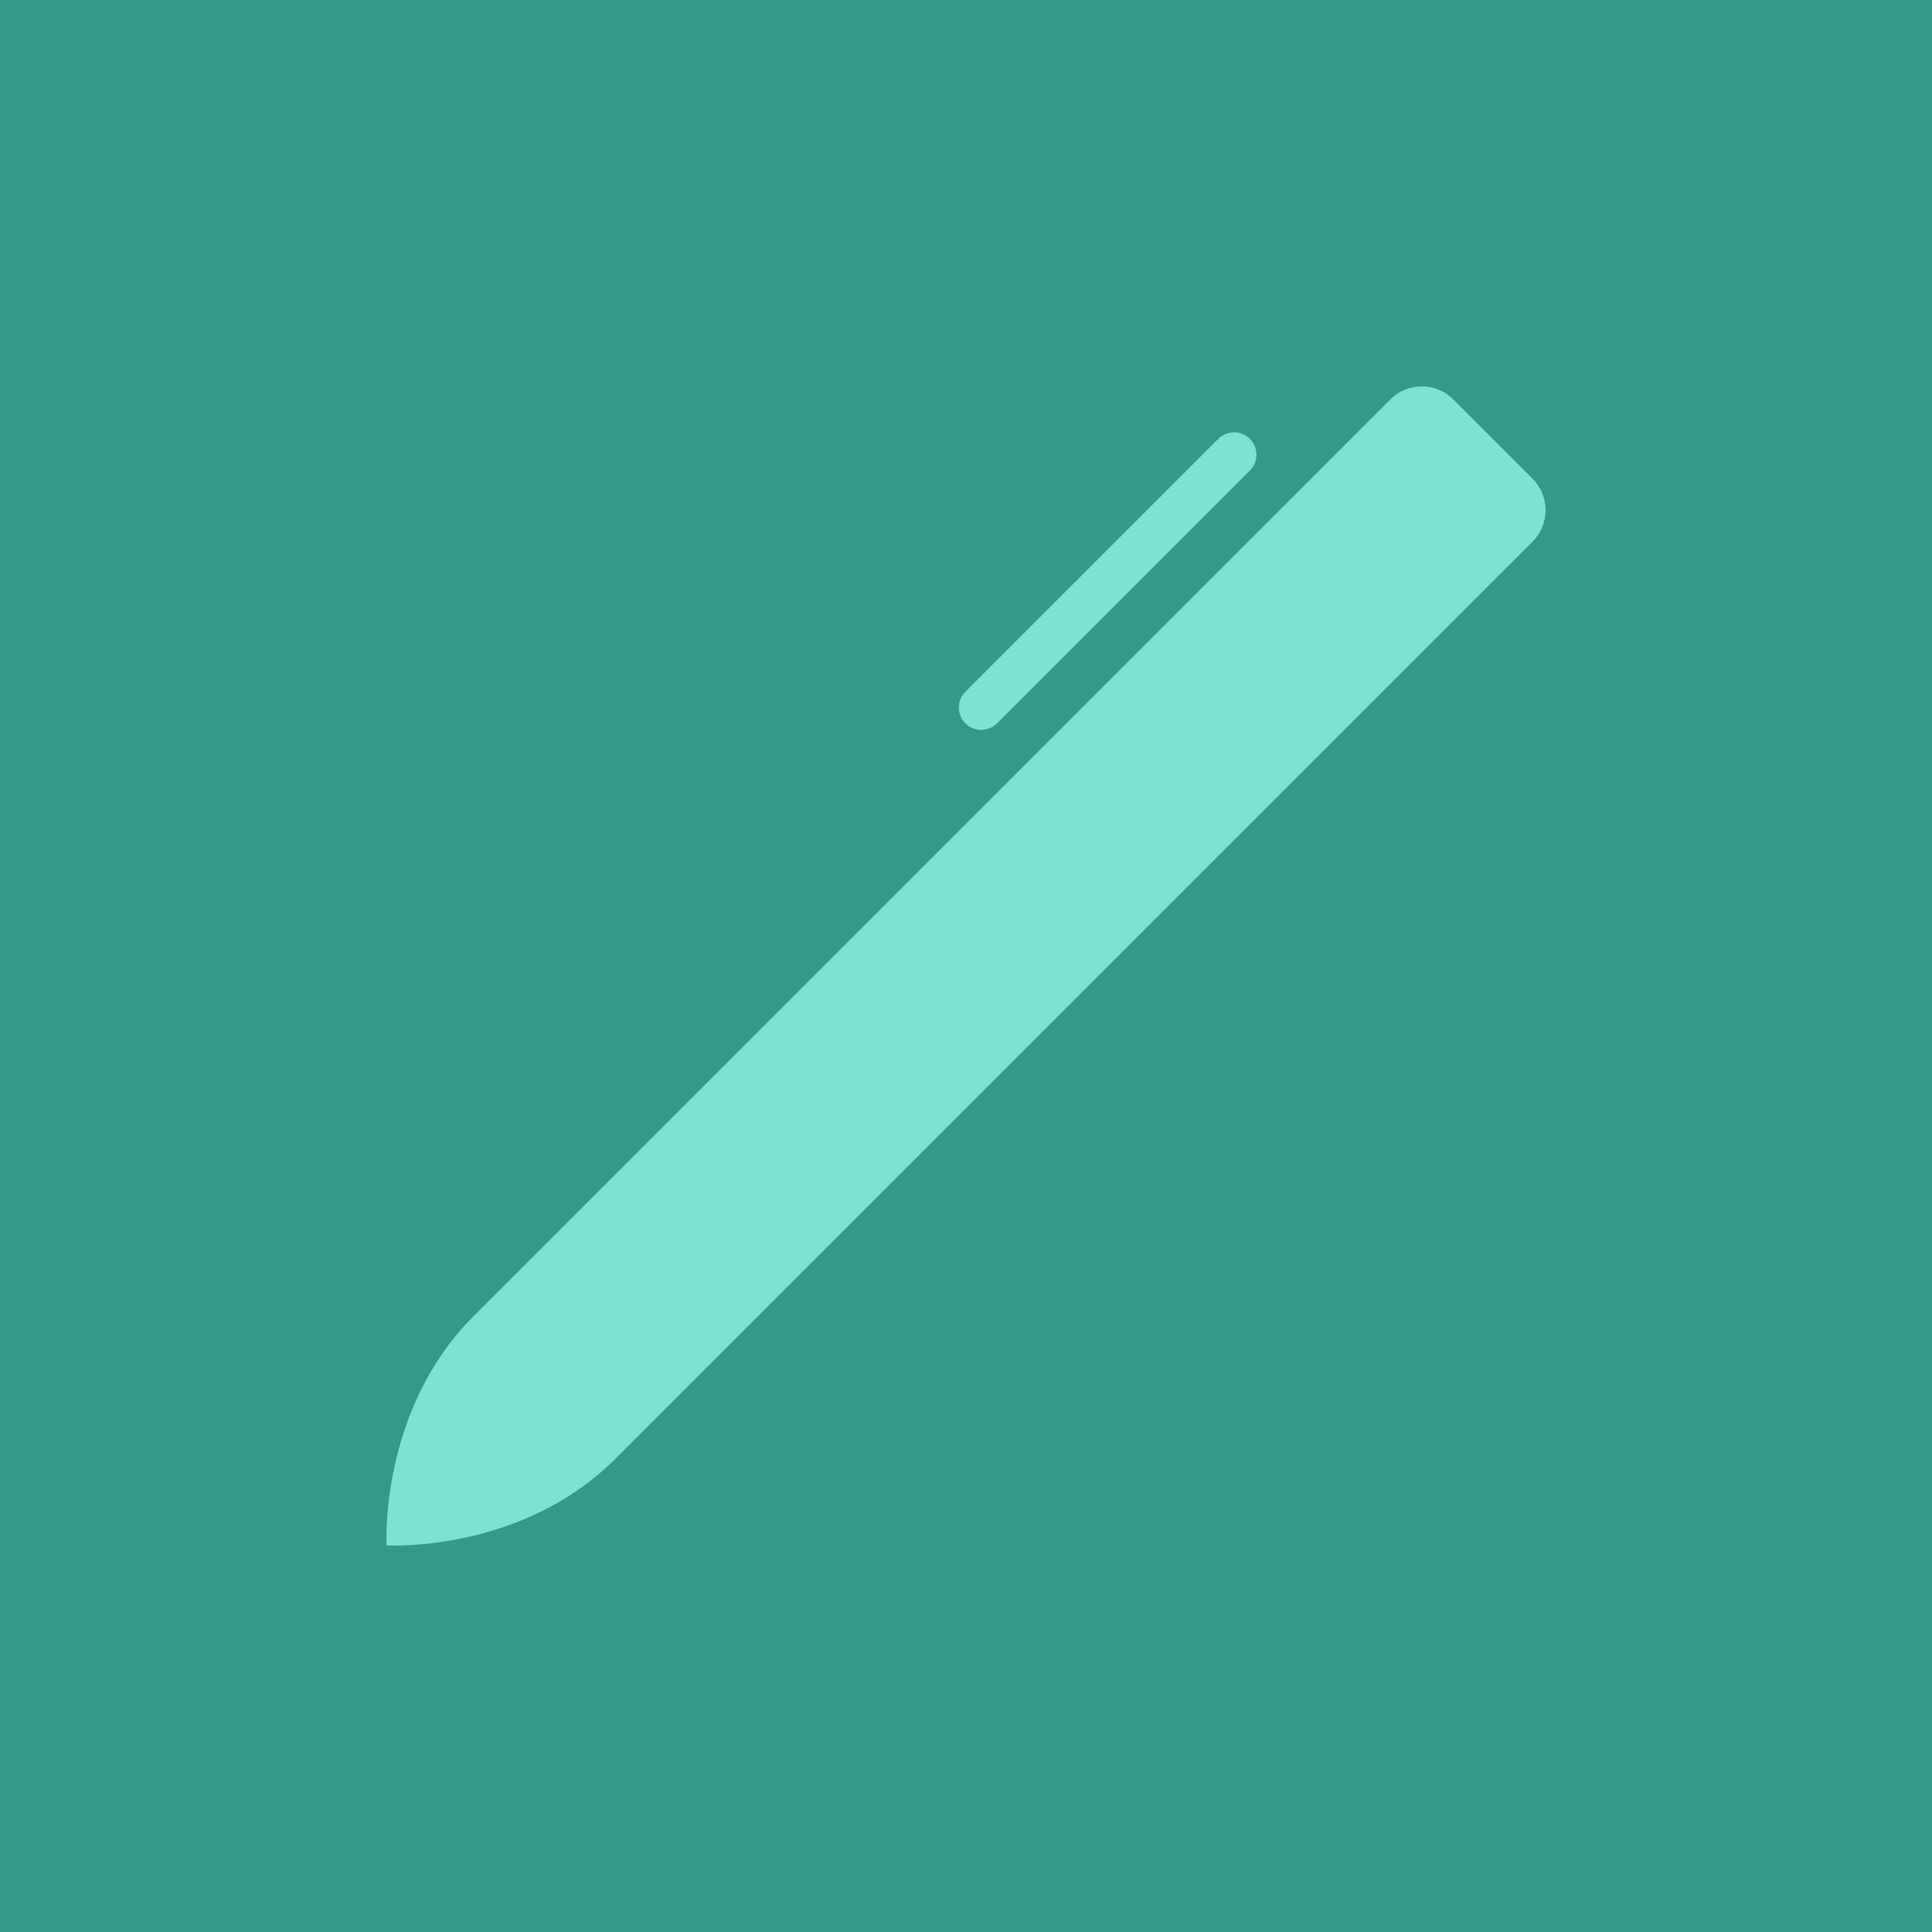
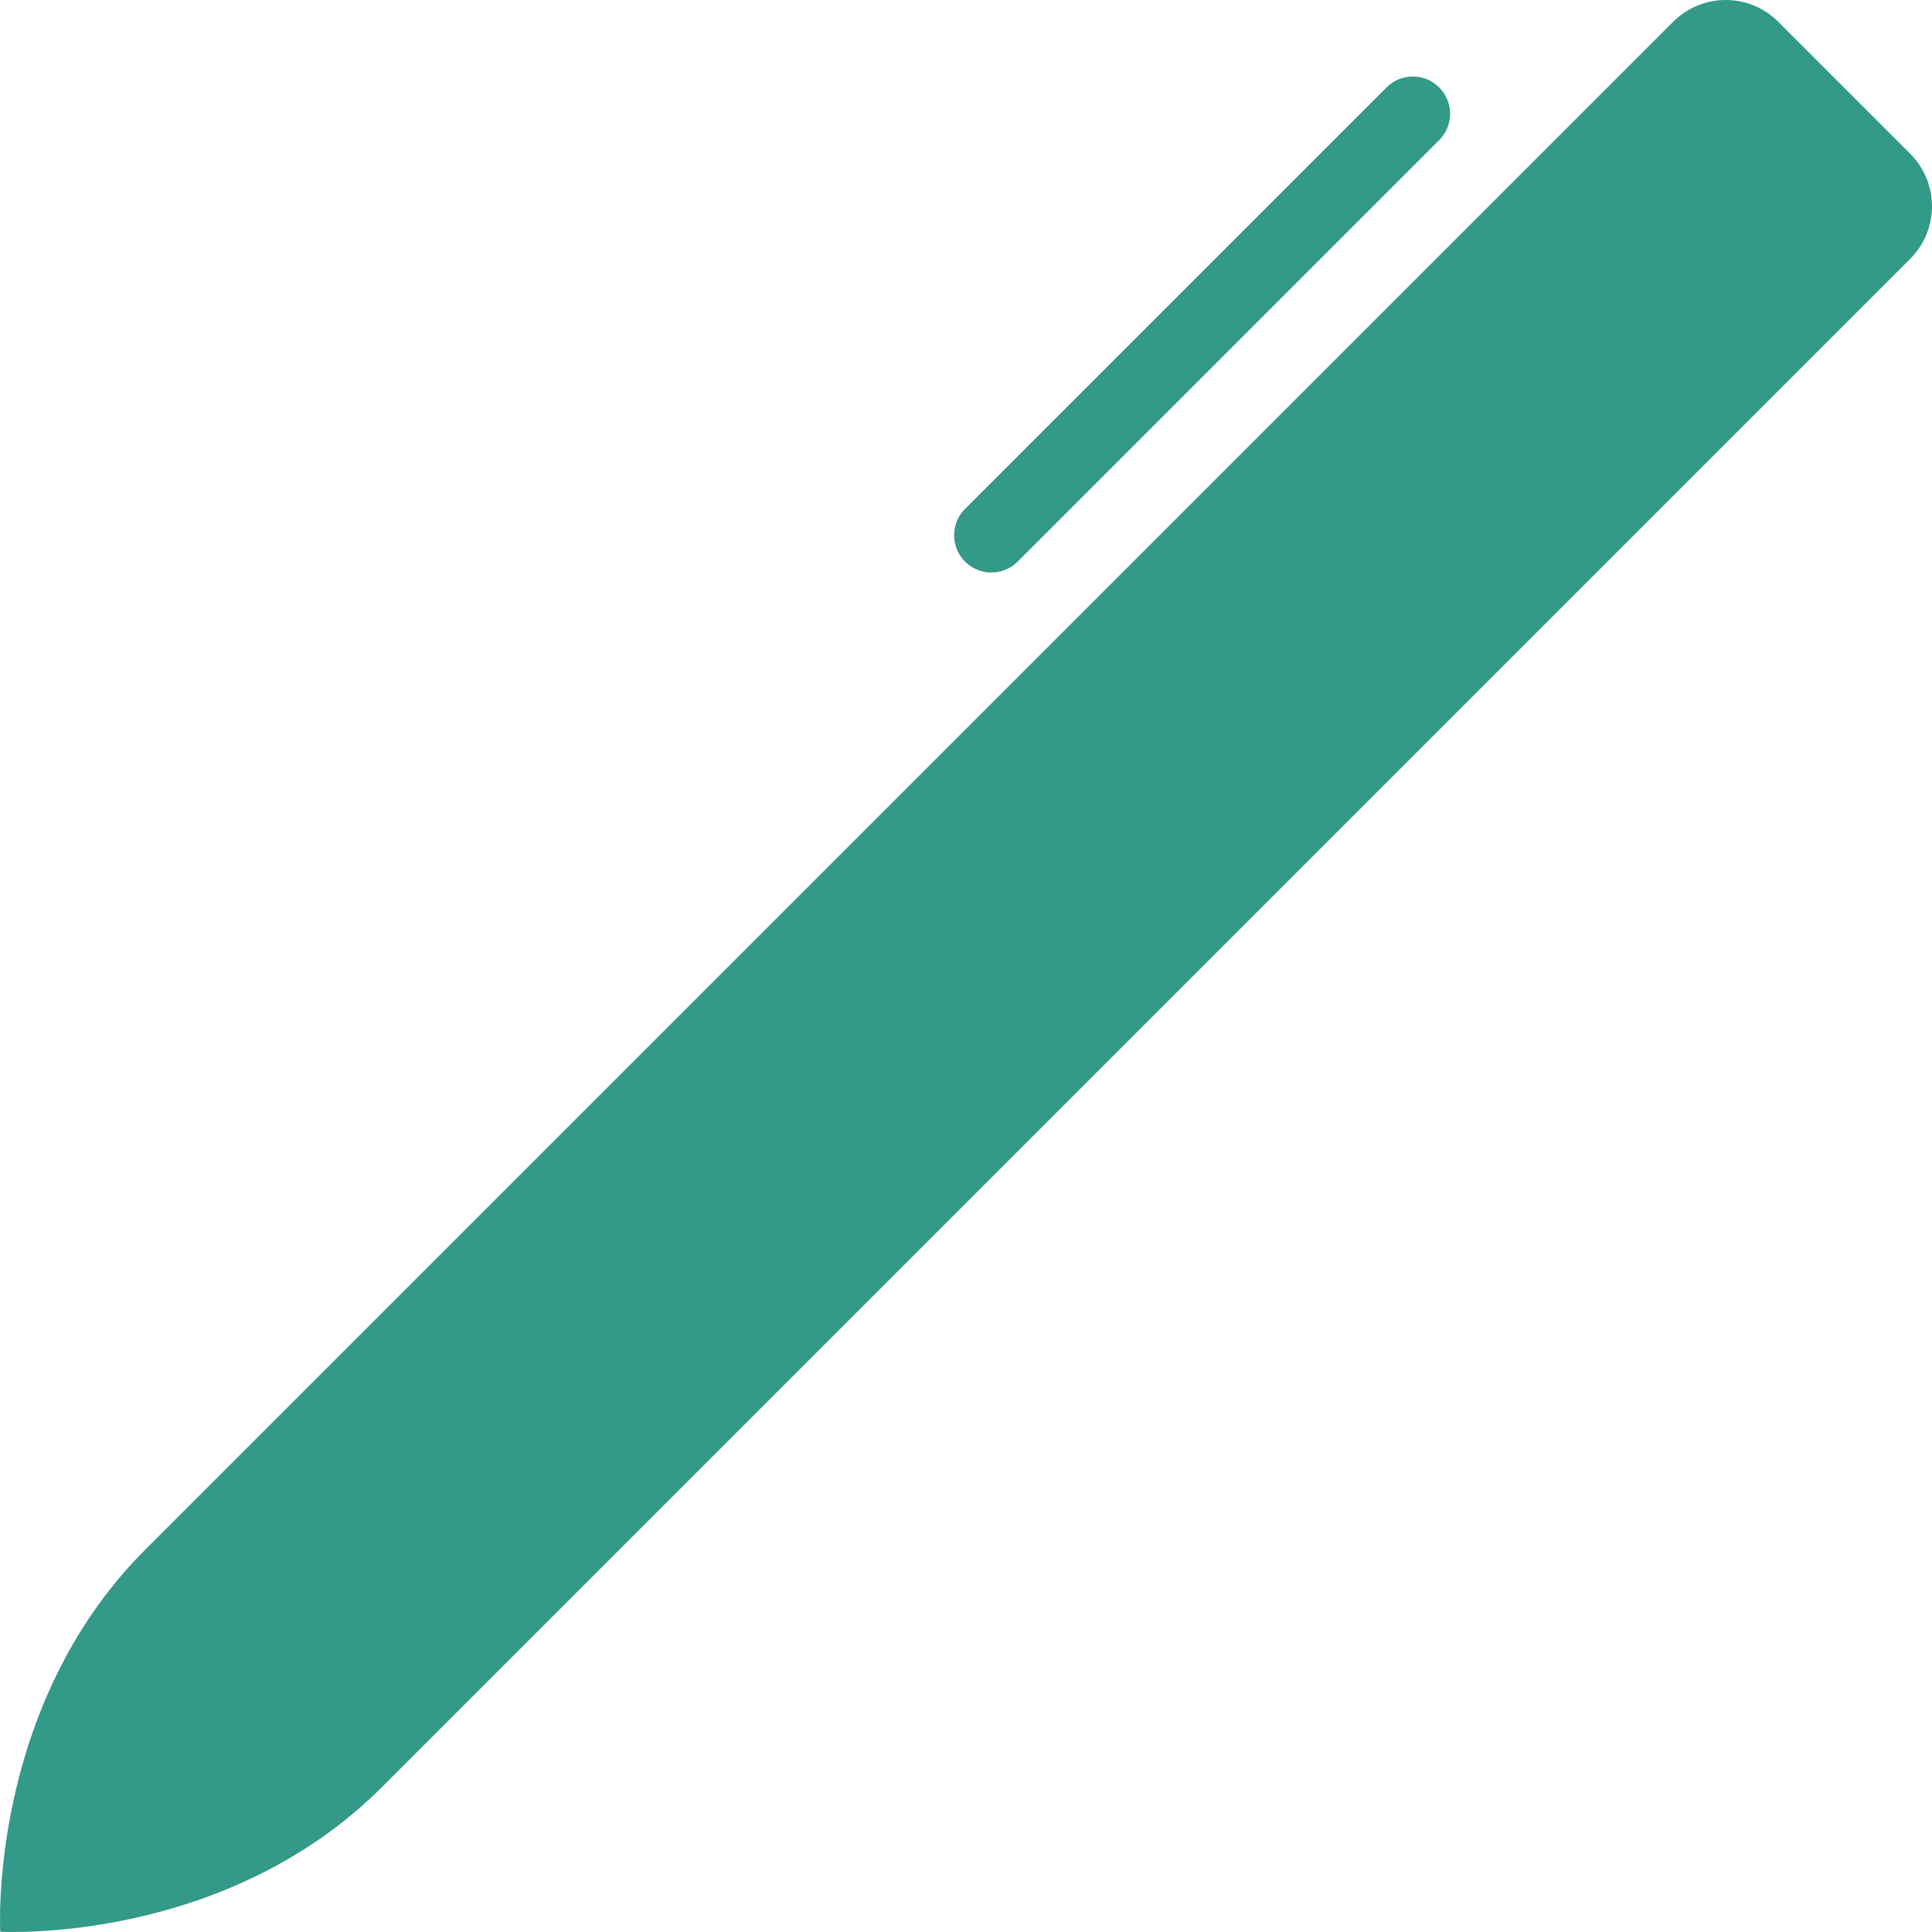
- <svg xmlns="http://www.w3.org/2000/svg" id="svg8" version="1.1" viewBox="0 0 132.292 132.292" height="500" width="500">
+ <svg xmlns="http://www.w3.org/2000/svg" width="500" height="500" viewBox="0 0 132.292 132.292" version="1.1" id="svg8">
  <defs id="defs2" />
-   <g style="display:inline" id="layer4">
-     <rect transform="scale(1,-1)" rx="0" style="opacity:1;fill:#339989;fill-opacity:1;stroke:none;stroke-width:1.125;stroke-opacity:1" id="rect952" width="132.292" height="132.292" x="-5.5511151e-17" y="-132.292" />
+   <g id="layer4" style="display:none">
+     <rect y="-132.292" x="-5.5511151e-17" height="132.292" width="132.292" id="rect952" style="opacity:1;fill:#339989;fill-opacity:1;stroke:none;stroke-width:1.125;stroke-opacity:1" rx="0" transform="scale(1,-1)" />
  </g>
  <g id="layer2">
-     <rect transform="matrix(0.7071147,-0.7070989,0.7071147,0.7070989,0,0)" ry="1.531" rx="1.531" y="80.237" x="11.719" height="3.061" width="27.55" id="rect34" style="display:inline;fill:#7de2d1;fill-opacity:1;stroke:none;stroke-width:5.313;stroke-linecap:round" />
-     <path d="M 32.421,90.129 95.193,27.358 c 1.199,-1.199 3.13,-1.199 4.329,0 l 5.411,5.411 c 1.199,1.199 1.199,3.13 0,4.329 L 42.161,99.869 c -6.504,6.504 -15.693,5.952 -15.693,5.952 0,0 -0.517,-9.223 5.953,-15.693 z" style="display:inline;fill:#7de2d1;fill-opacity:1;stroke:none;stroke-width:21.864;stroke-linecap:round" id="rect81" />
+     <rect style="display:inline;fill:#339989;fill-opacity:1;stroke:none;stroke-width:8.856;stroke-linecap:round" id="rect34" width="45.917" height="5.102" x="19.532" y="71.365" rx="2.551" ry="2.551" transform="matrix(0.7071146,-0.7070989,0.7071146,0.7070989,0,0)" />
+     <path id="rect81" style="display:inline;fill:#339989;fill-opacity:1;stroke:none;stroke-width:36.44;stroke-linecap:round" d="M 9.937,106.118 114.558,1.499 c 1.999,-1.999 5.217,-1.999 7.215,0 l 9.019,9.019 c 1.999,1.999 1.999,5.217 0,7.215 L 26.172,122.352 c -10.841,10.84 -26.155,9.921 -26.155,9.921 0,0 -0.862,-15.372 9.921,-26.155 z" />
  </g>
</svg>
